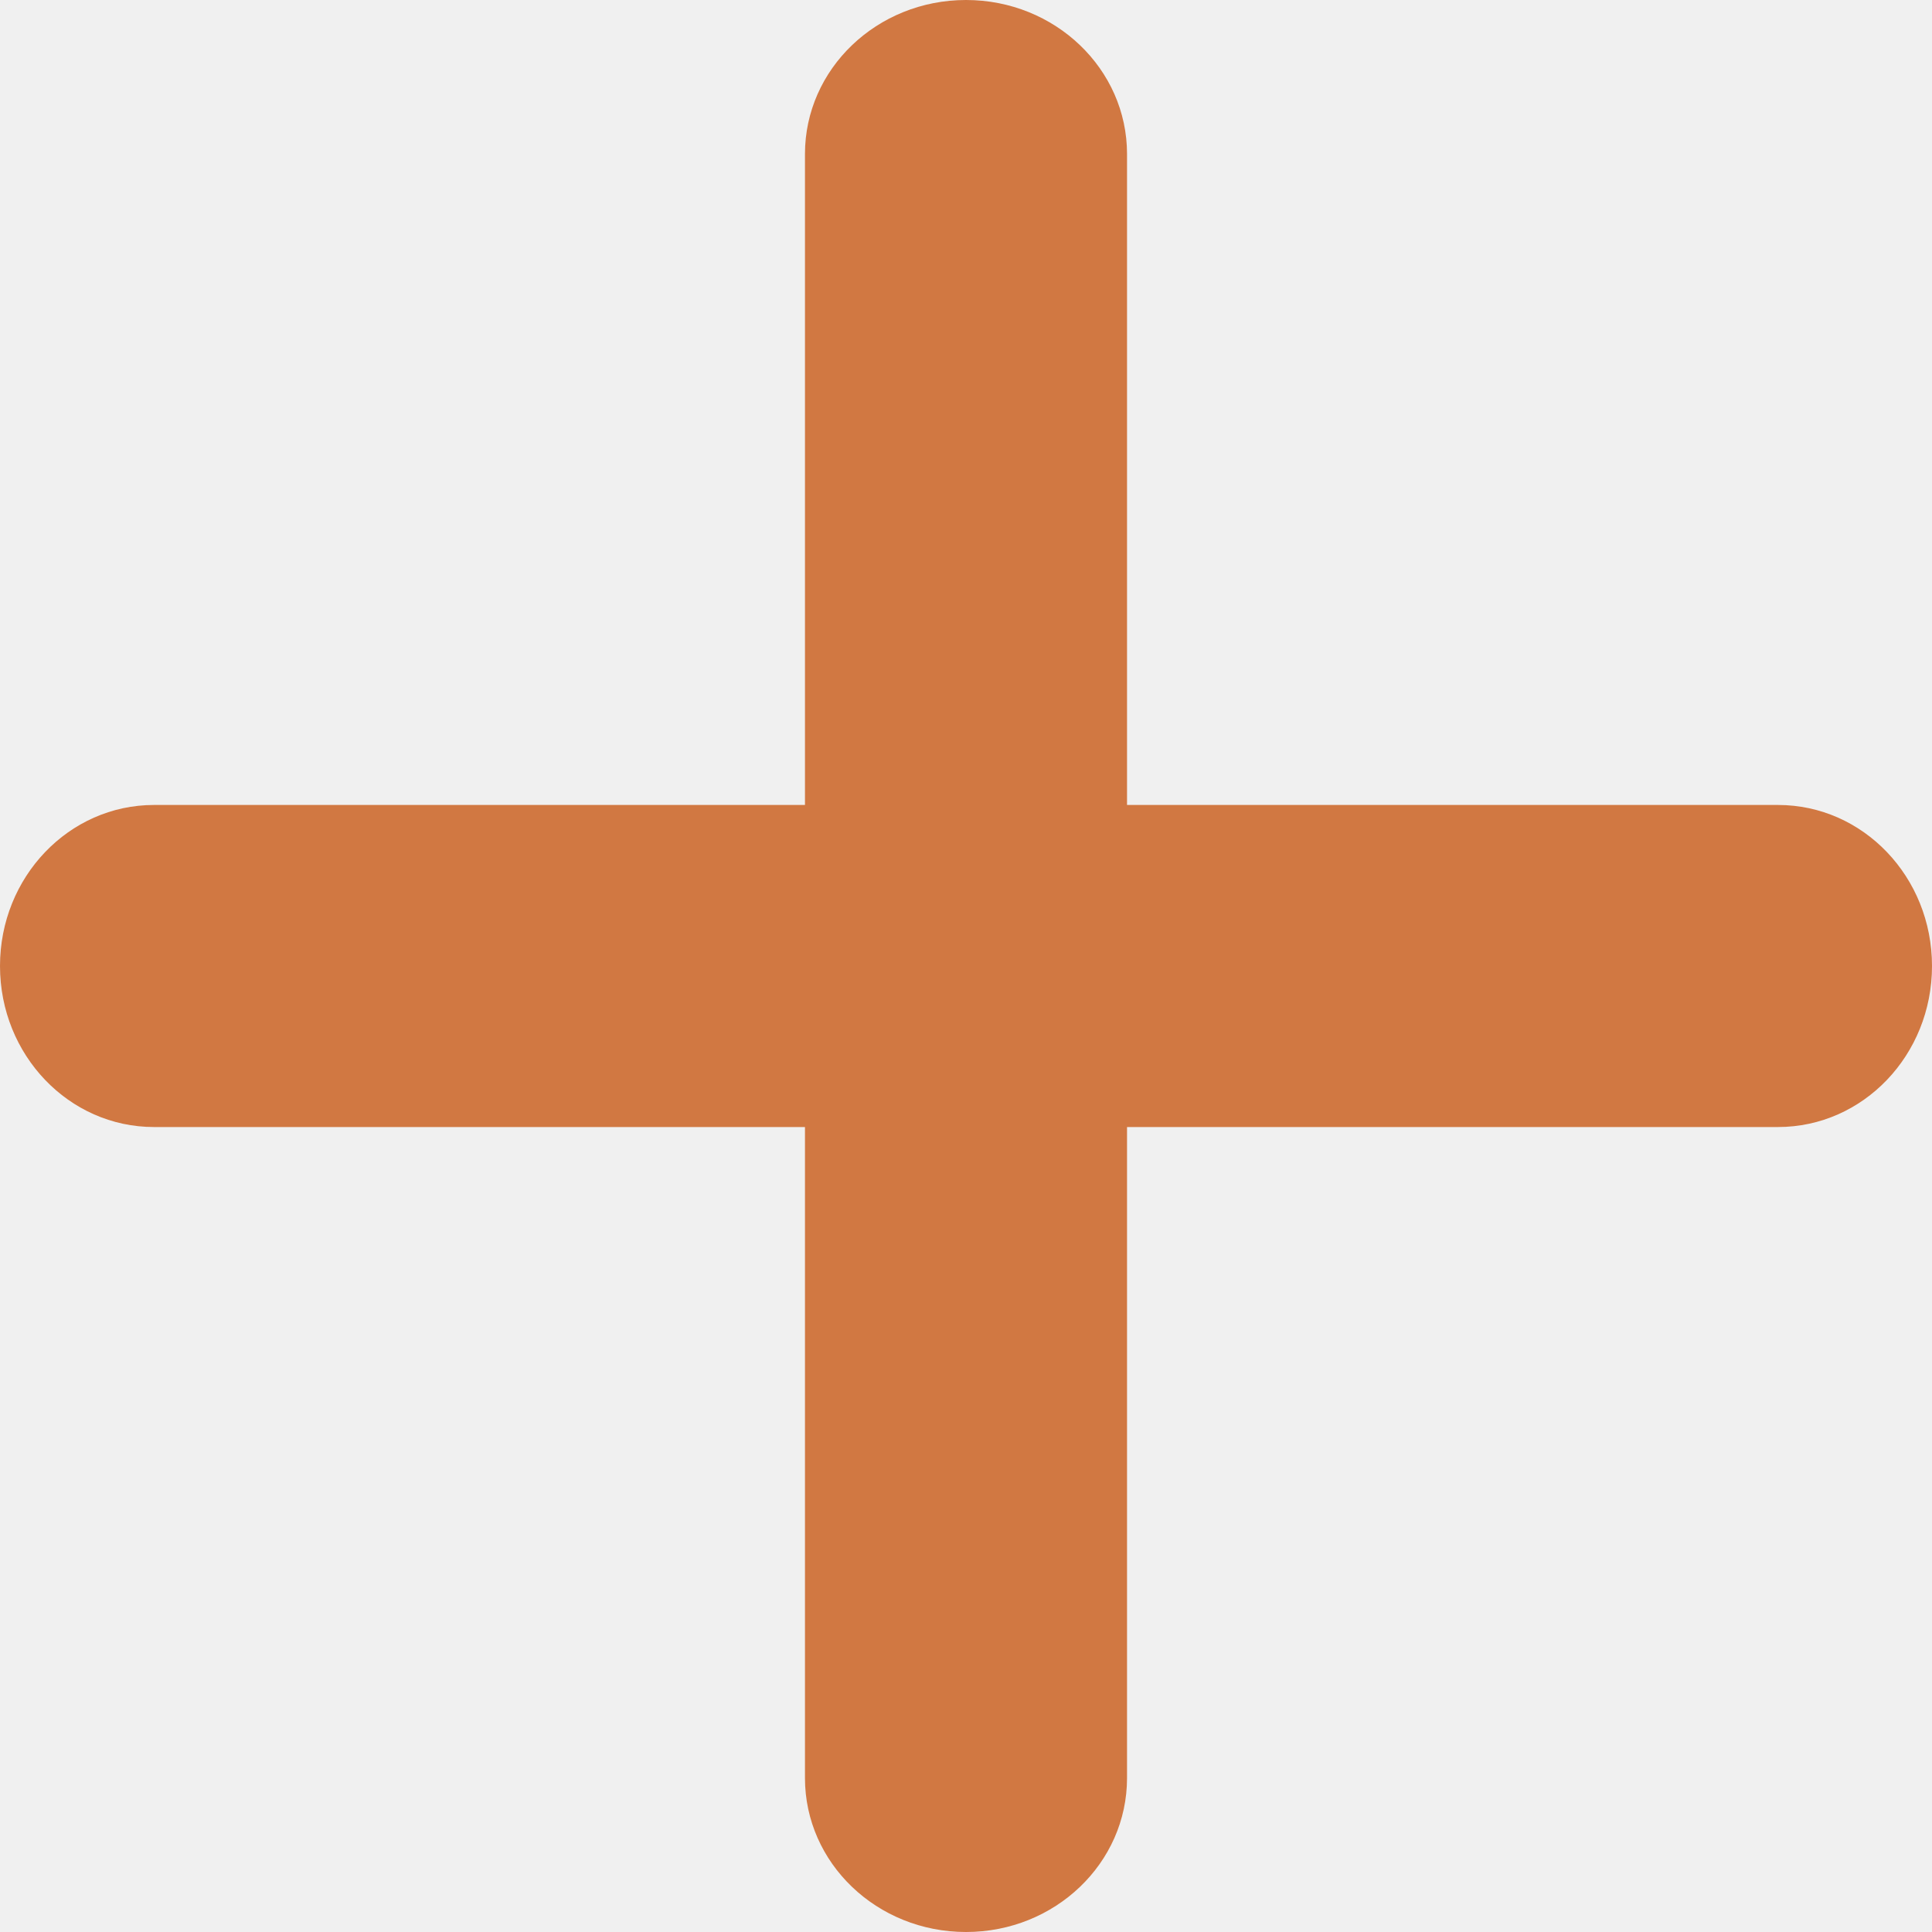
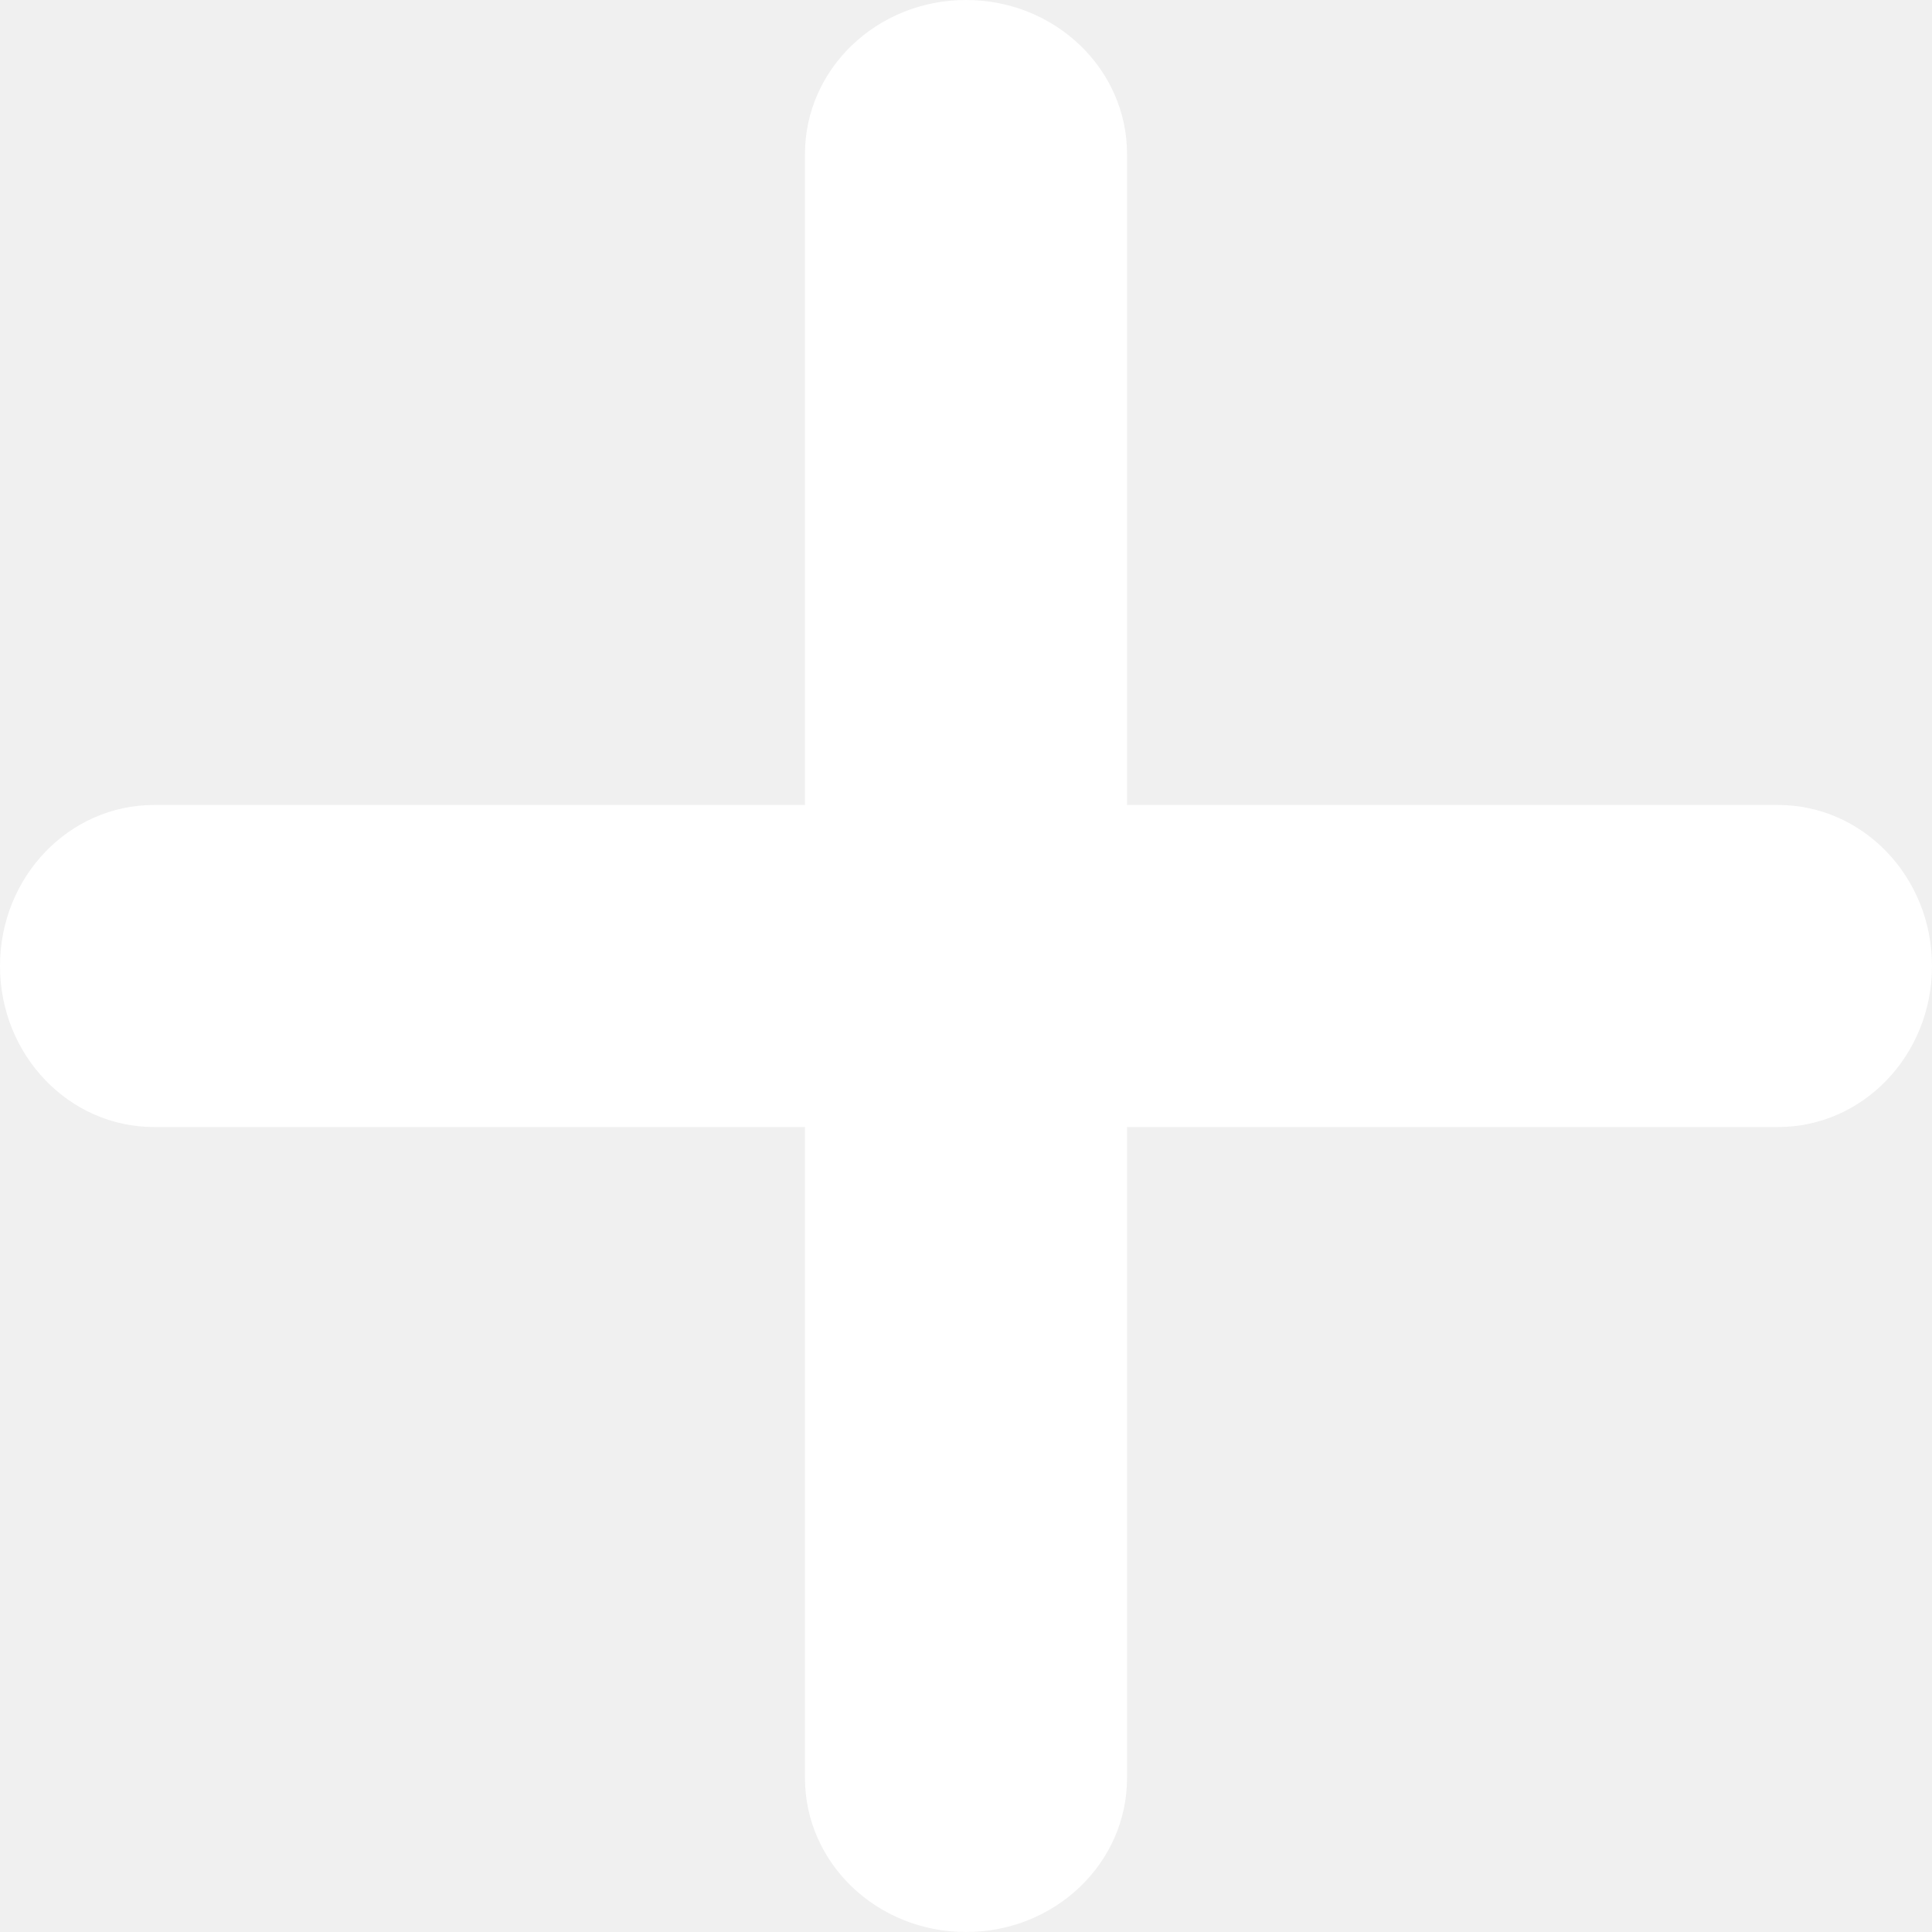
<svg xmlns="http://www.w3.org/2000/svg" width="20" height="20" viewBox="0 0 20 20" fill="none">
-   <path d="M18.406 8.333H11.667V1.594C11.667 0.714 10.922 0 10 0C9.078 0 8.333 0.714 8.333 1.594V8.333H1.594C0.714 8.333 0 9.078 0 10C0 10.922 0.714 11.667 1.594 11.667H8.333V18.406C8.333 19.287 9.078 20 10 20C10.922 20 11.667 19.287 11.667 18.406V11.667H18.406C19.287 11.667 20 10.922 20 10C20 9.078 19.287 8.333 18.406 8.333Z" fill="#D17842" />
+   <path d="M18.406 8.333H11.667V1.594C11.667 0.714 10.922 0 10 0C9.078 0 8.333 0.714 8.333 1.594V8.333H1.594C0.714 8.333 0 9.078 0 10C0 10.922 0.714 11.667 1.594 11.667H8.333V18.406C8.333 19.287 9.078 20 10 20C10.922 20 11.667 19.287 11.667 18.406V11.667H18.406C19.287 11.667 20 10.922 20 10C20 9.078 19.287 8.333 18.406 8.333Z" fill="white" />
</svg>
